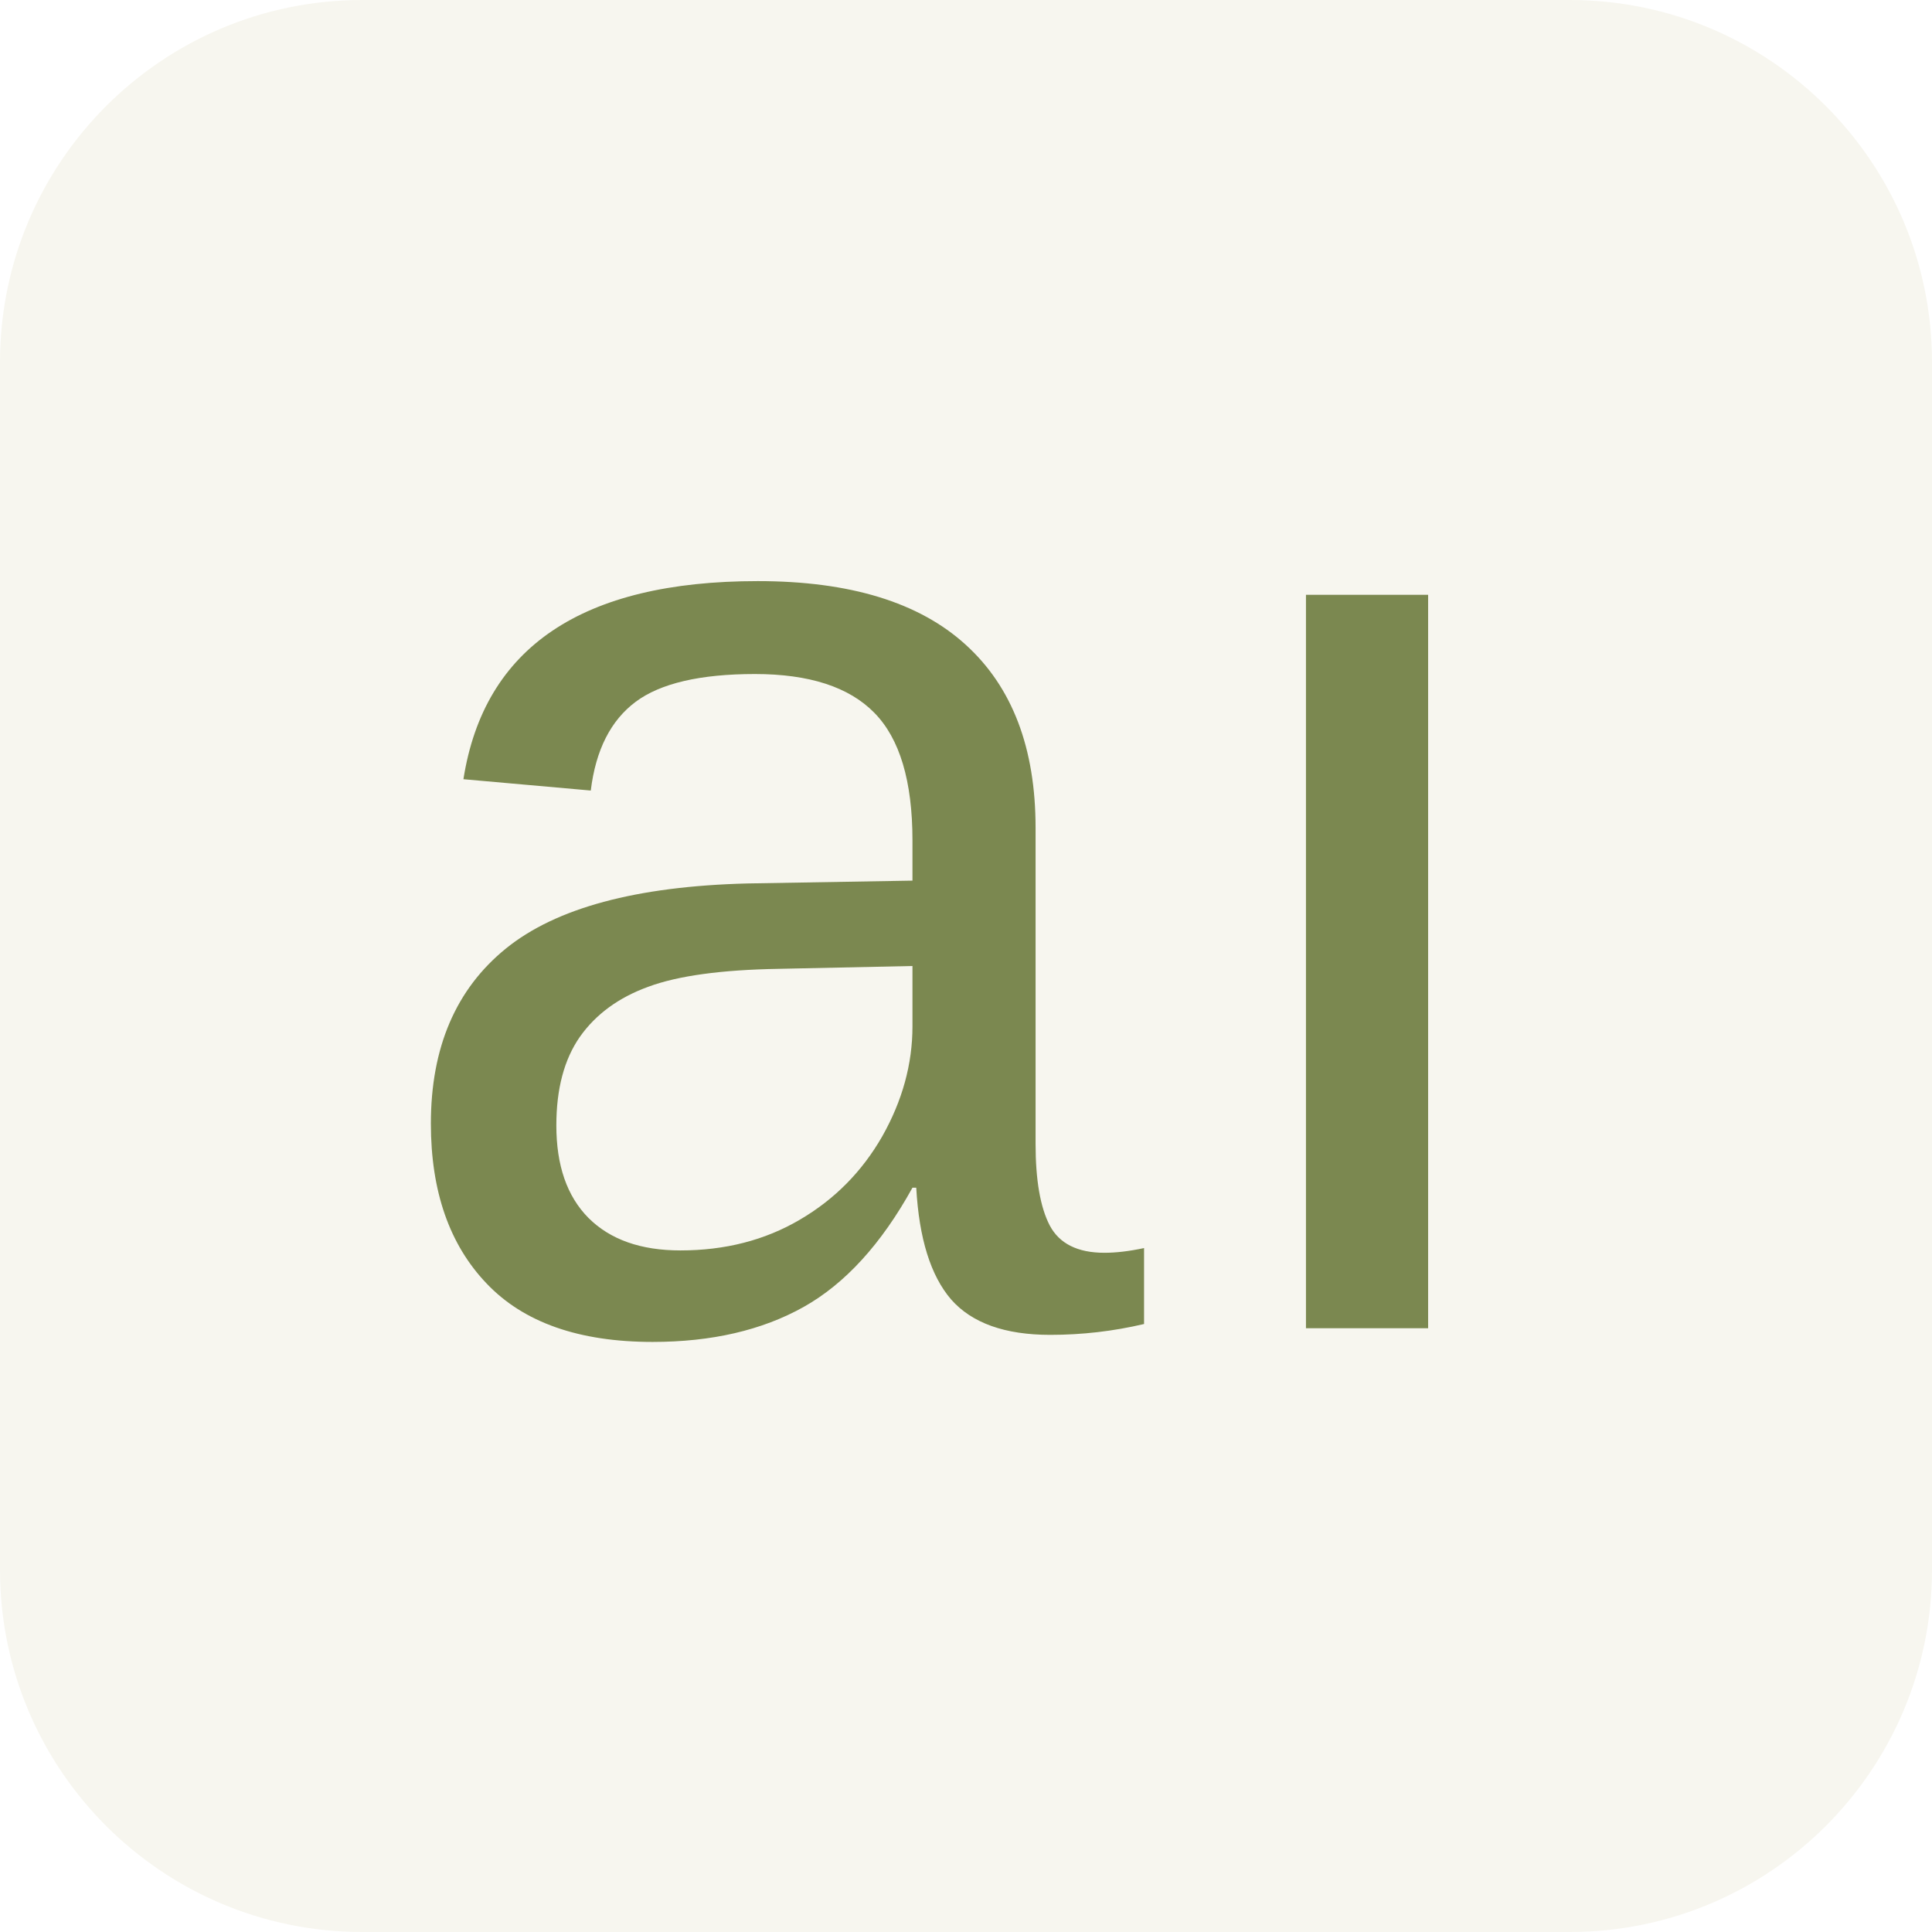
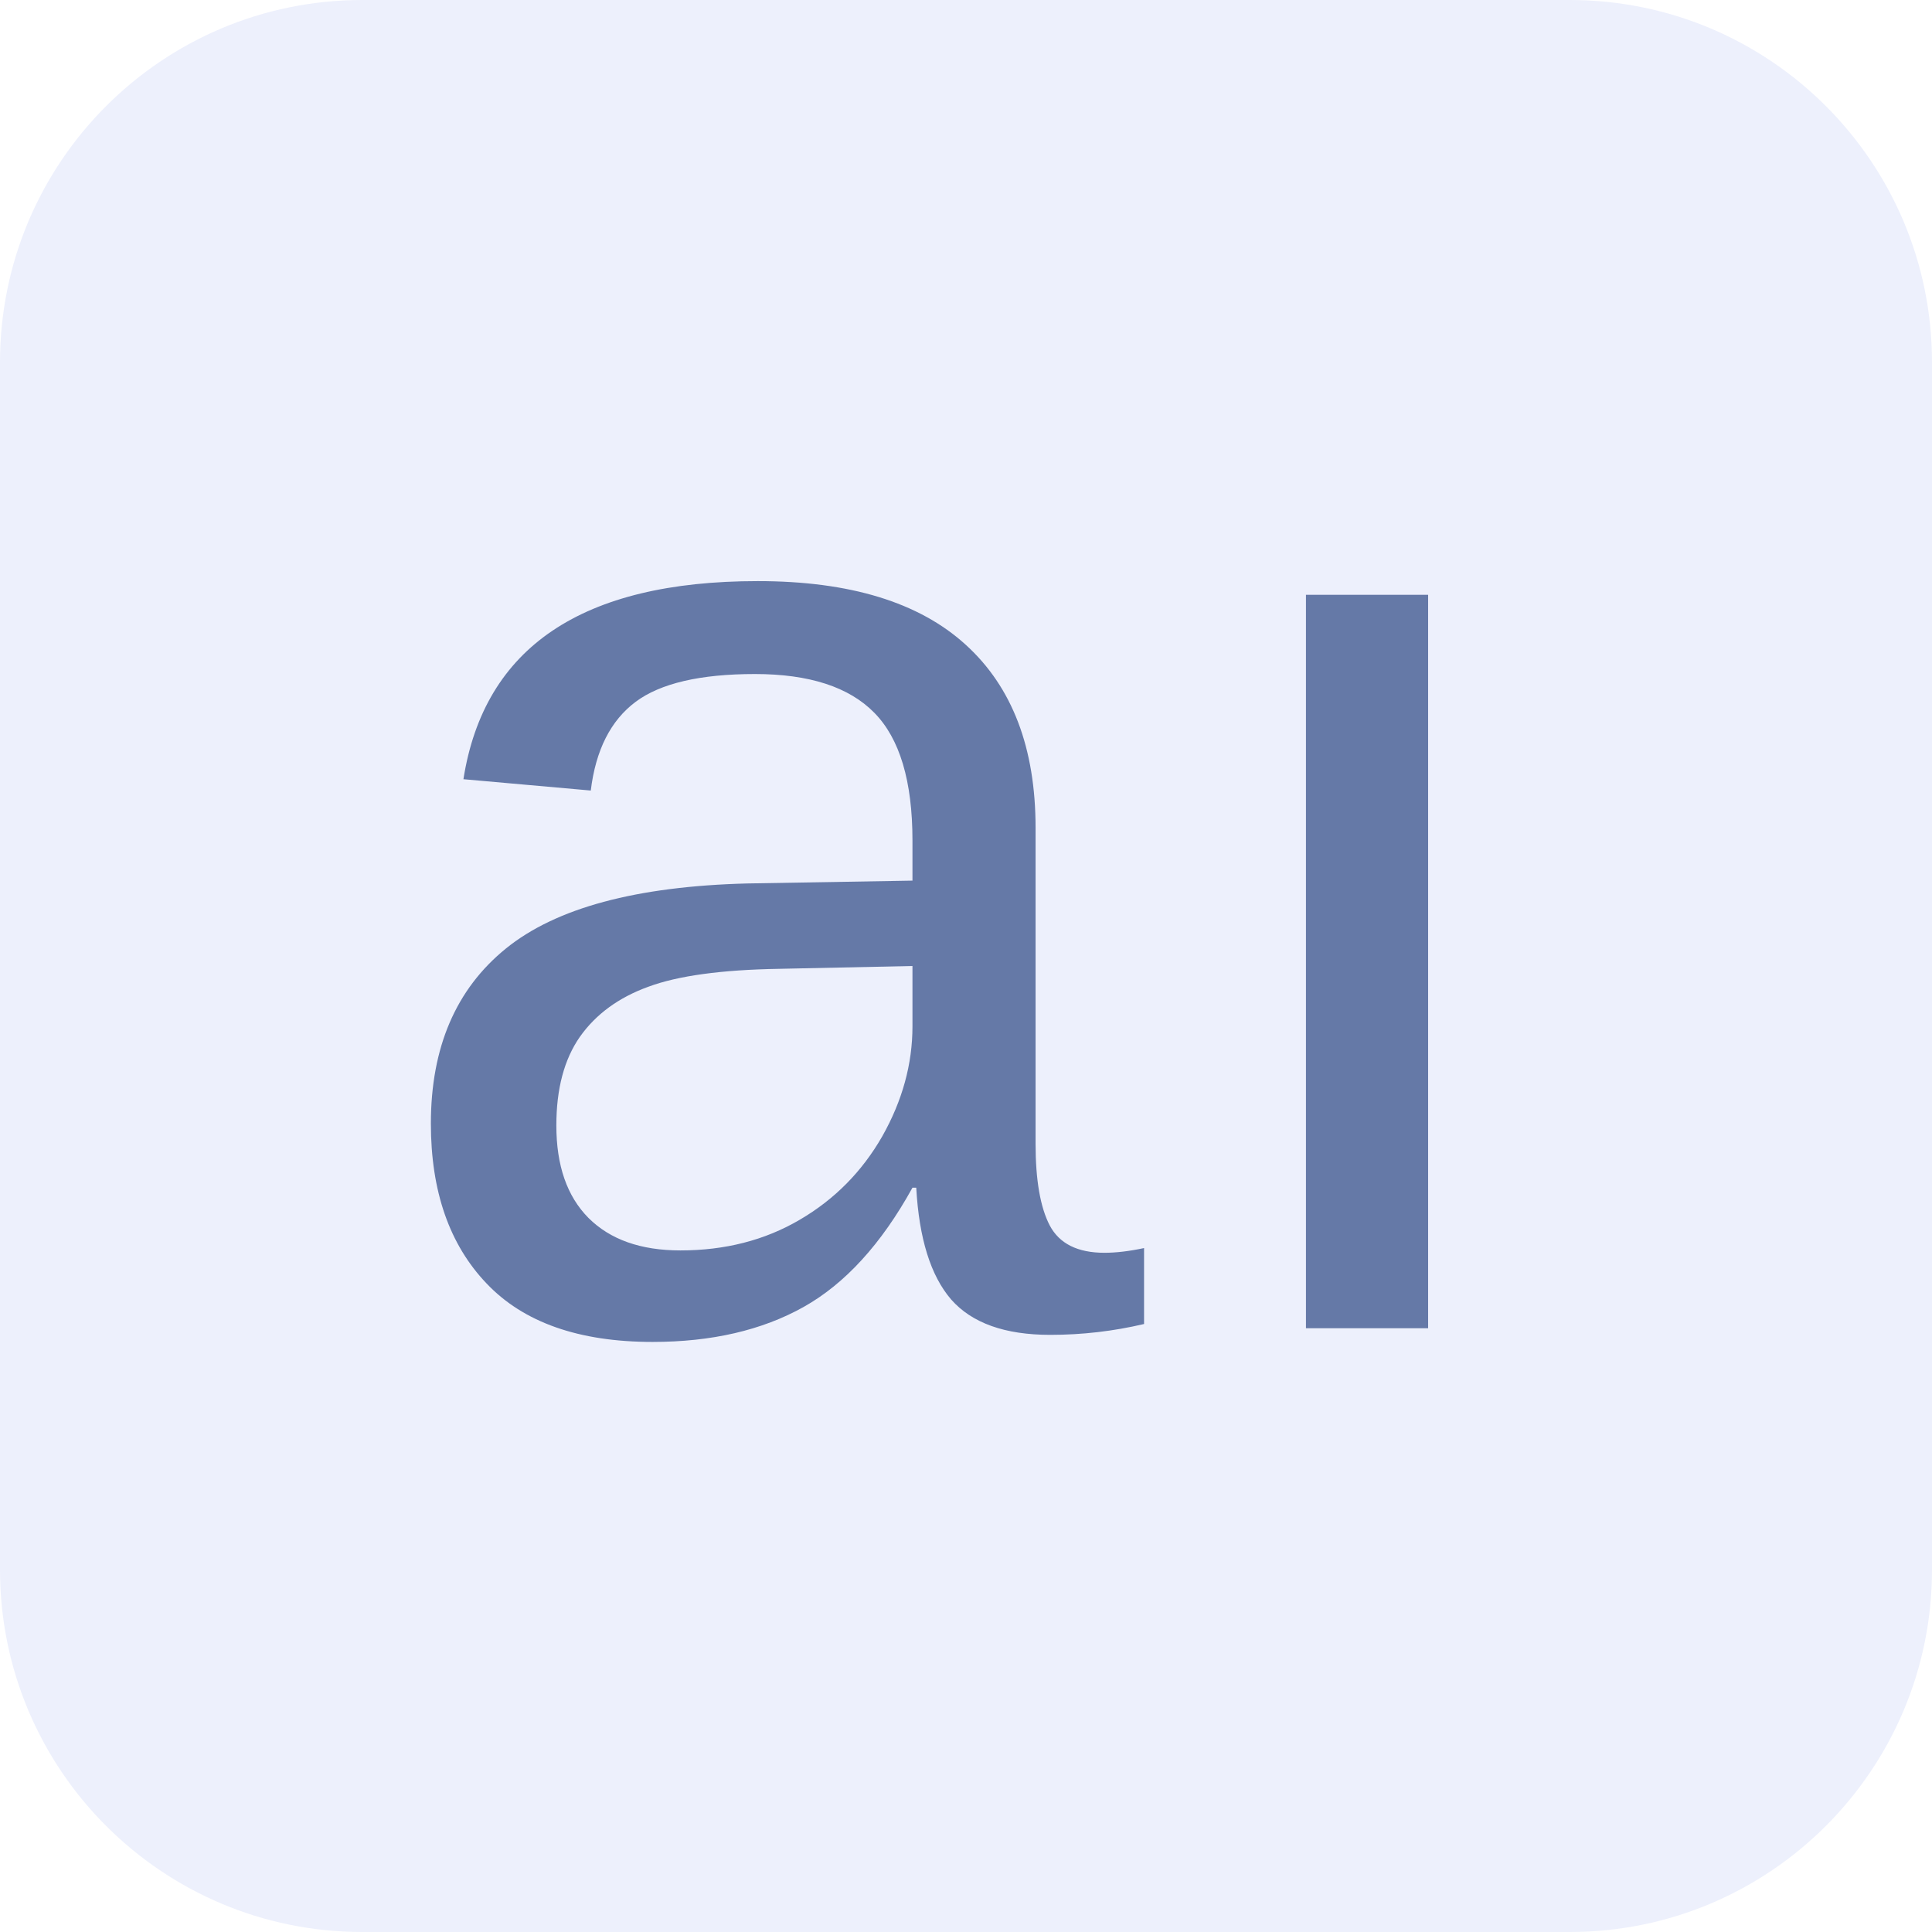
<svg xmlns="http://www.w3.org/2000/svg" viewBox="0 0 64 64">
-   <rect width="64" height="64" rx="12" fill="#f7f6ef" />
-   <text x="32" y="44" text-anchor="middle" font-family="Arial, Helvetica, sans-serif" font-size="46" font-weight="400" letter-spacing="1" fill="#7b8850">aı</text>
+   <rect width="64" height="64" rx="12" fill="#edf0fc" />
+   <text x="32" y="44" text-anchor="middle" font-family="Arial, Helvetica, sans-serif" font-size="46" font-weight="400" letter-spacing="1" fill="#6579a7">aı</text>
</svg>
